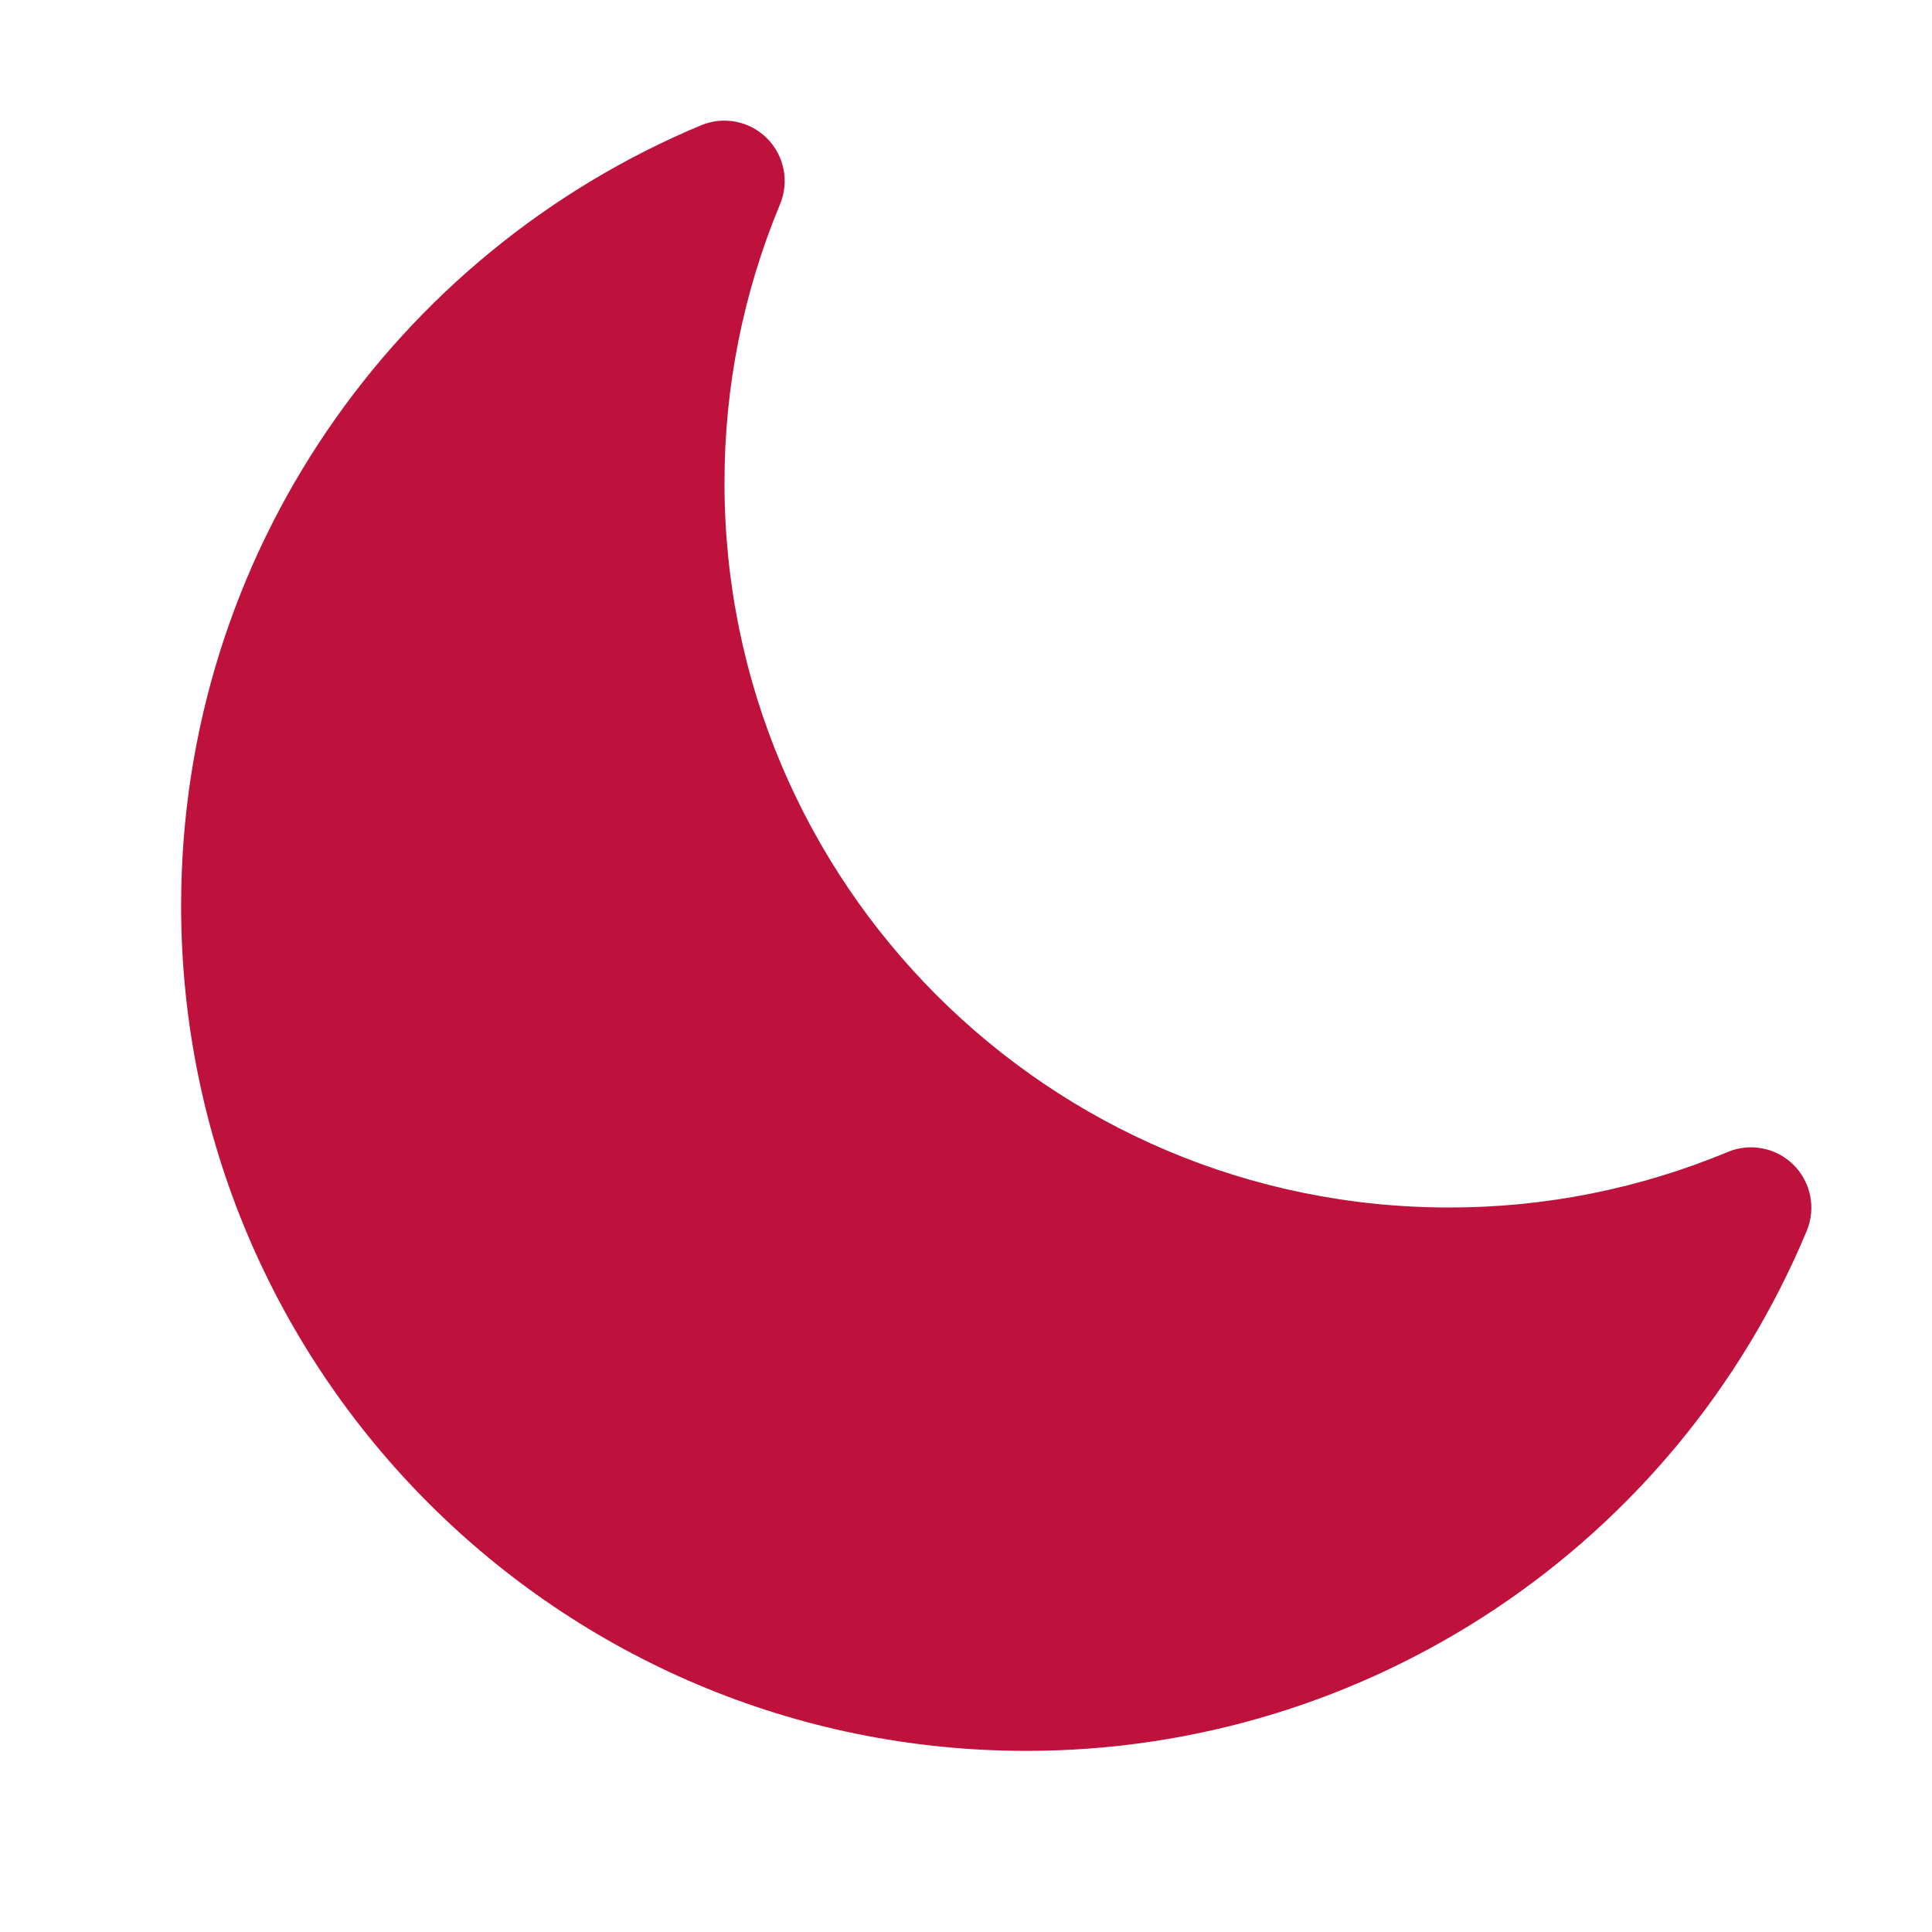
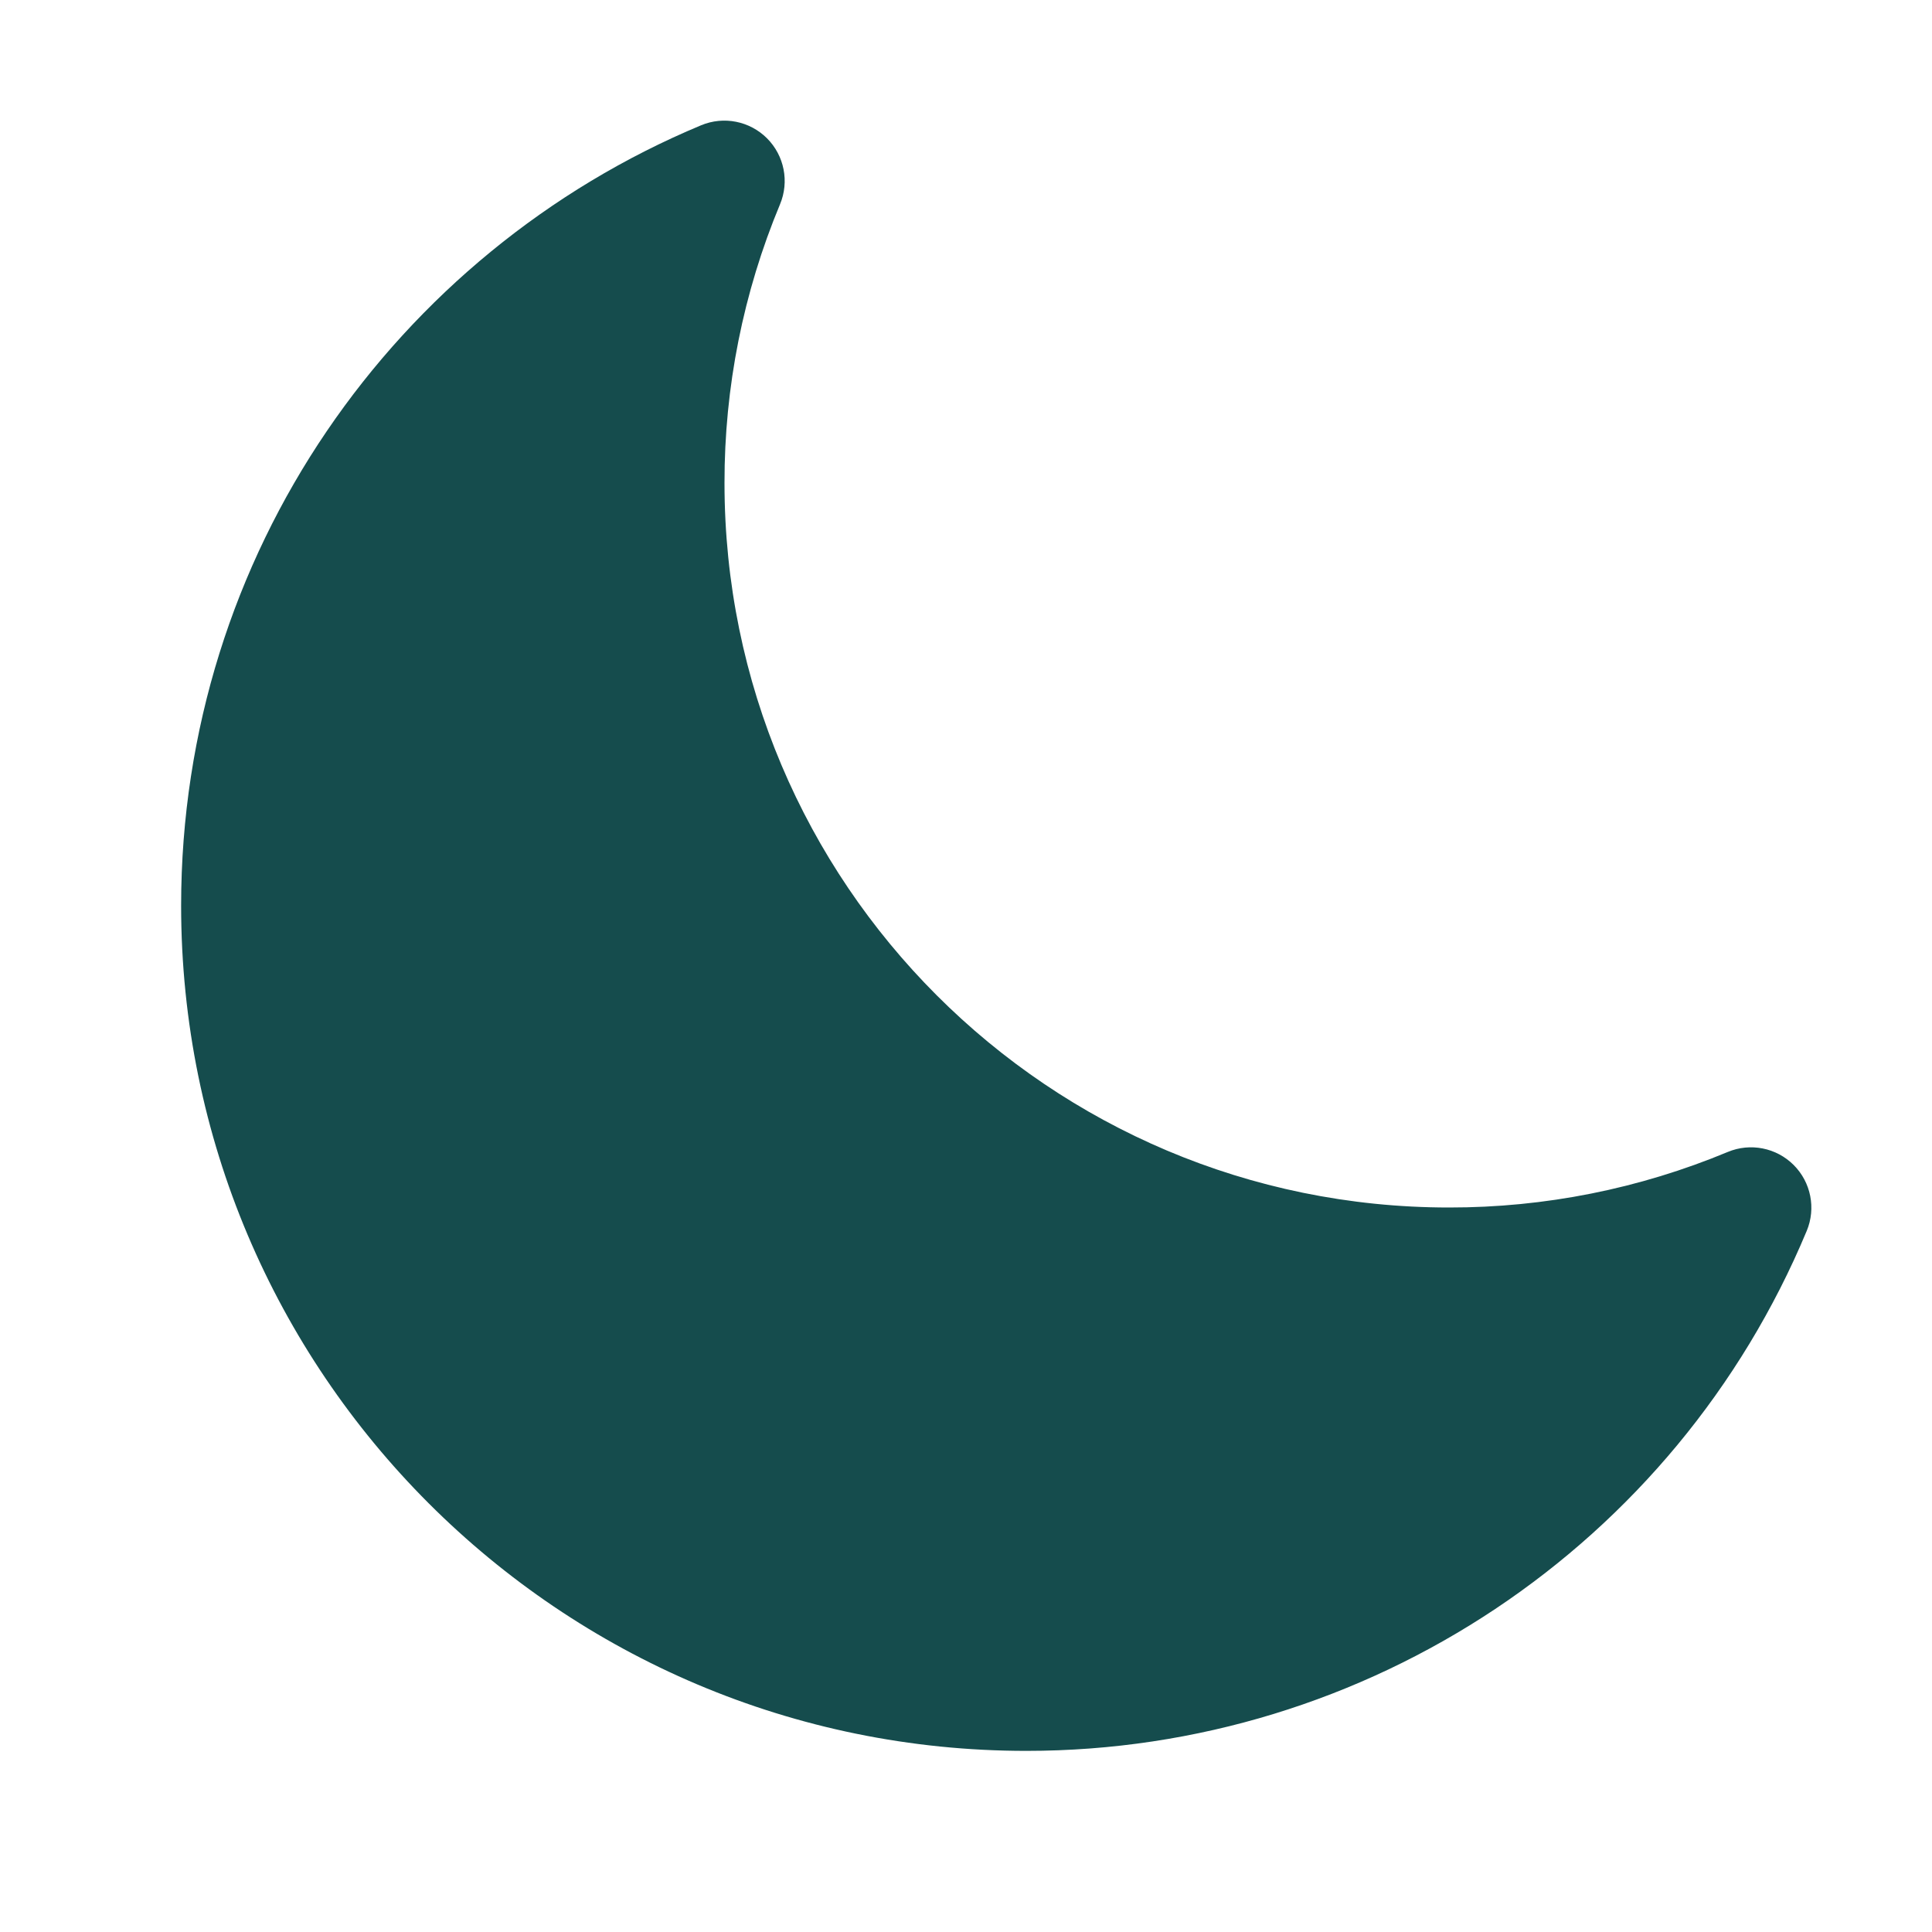
- <svg xmlns="http://www.w3.org/2000/svg" viewBox="0 0 24 24" fill="#be123c" className="w-6 h-6">
+ <svg xmlns="http://www.w3.org/2000/svg" viewBox="0 0 24 24" fill="#154c4d" className="w-6 h-6">
  <path fillRule="evenodd" d="M9.528 1.718a.75.75 0 01.162.819A8.97 8.97 0 009 6a9 9 0 009 9 8.97 8.97 0 003.463-.69.75.75 0 01.981.98 10.503 10.503 0 01-9.694 6.46c-5.799 0-10.5-4.701-10.5-10.5 0-4.368 2.667-8.112 6.46-9.694a.75.75 0 01.818.162z" clipRule="evenodd" />
</svg>
